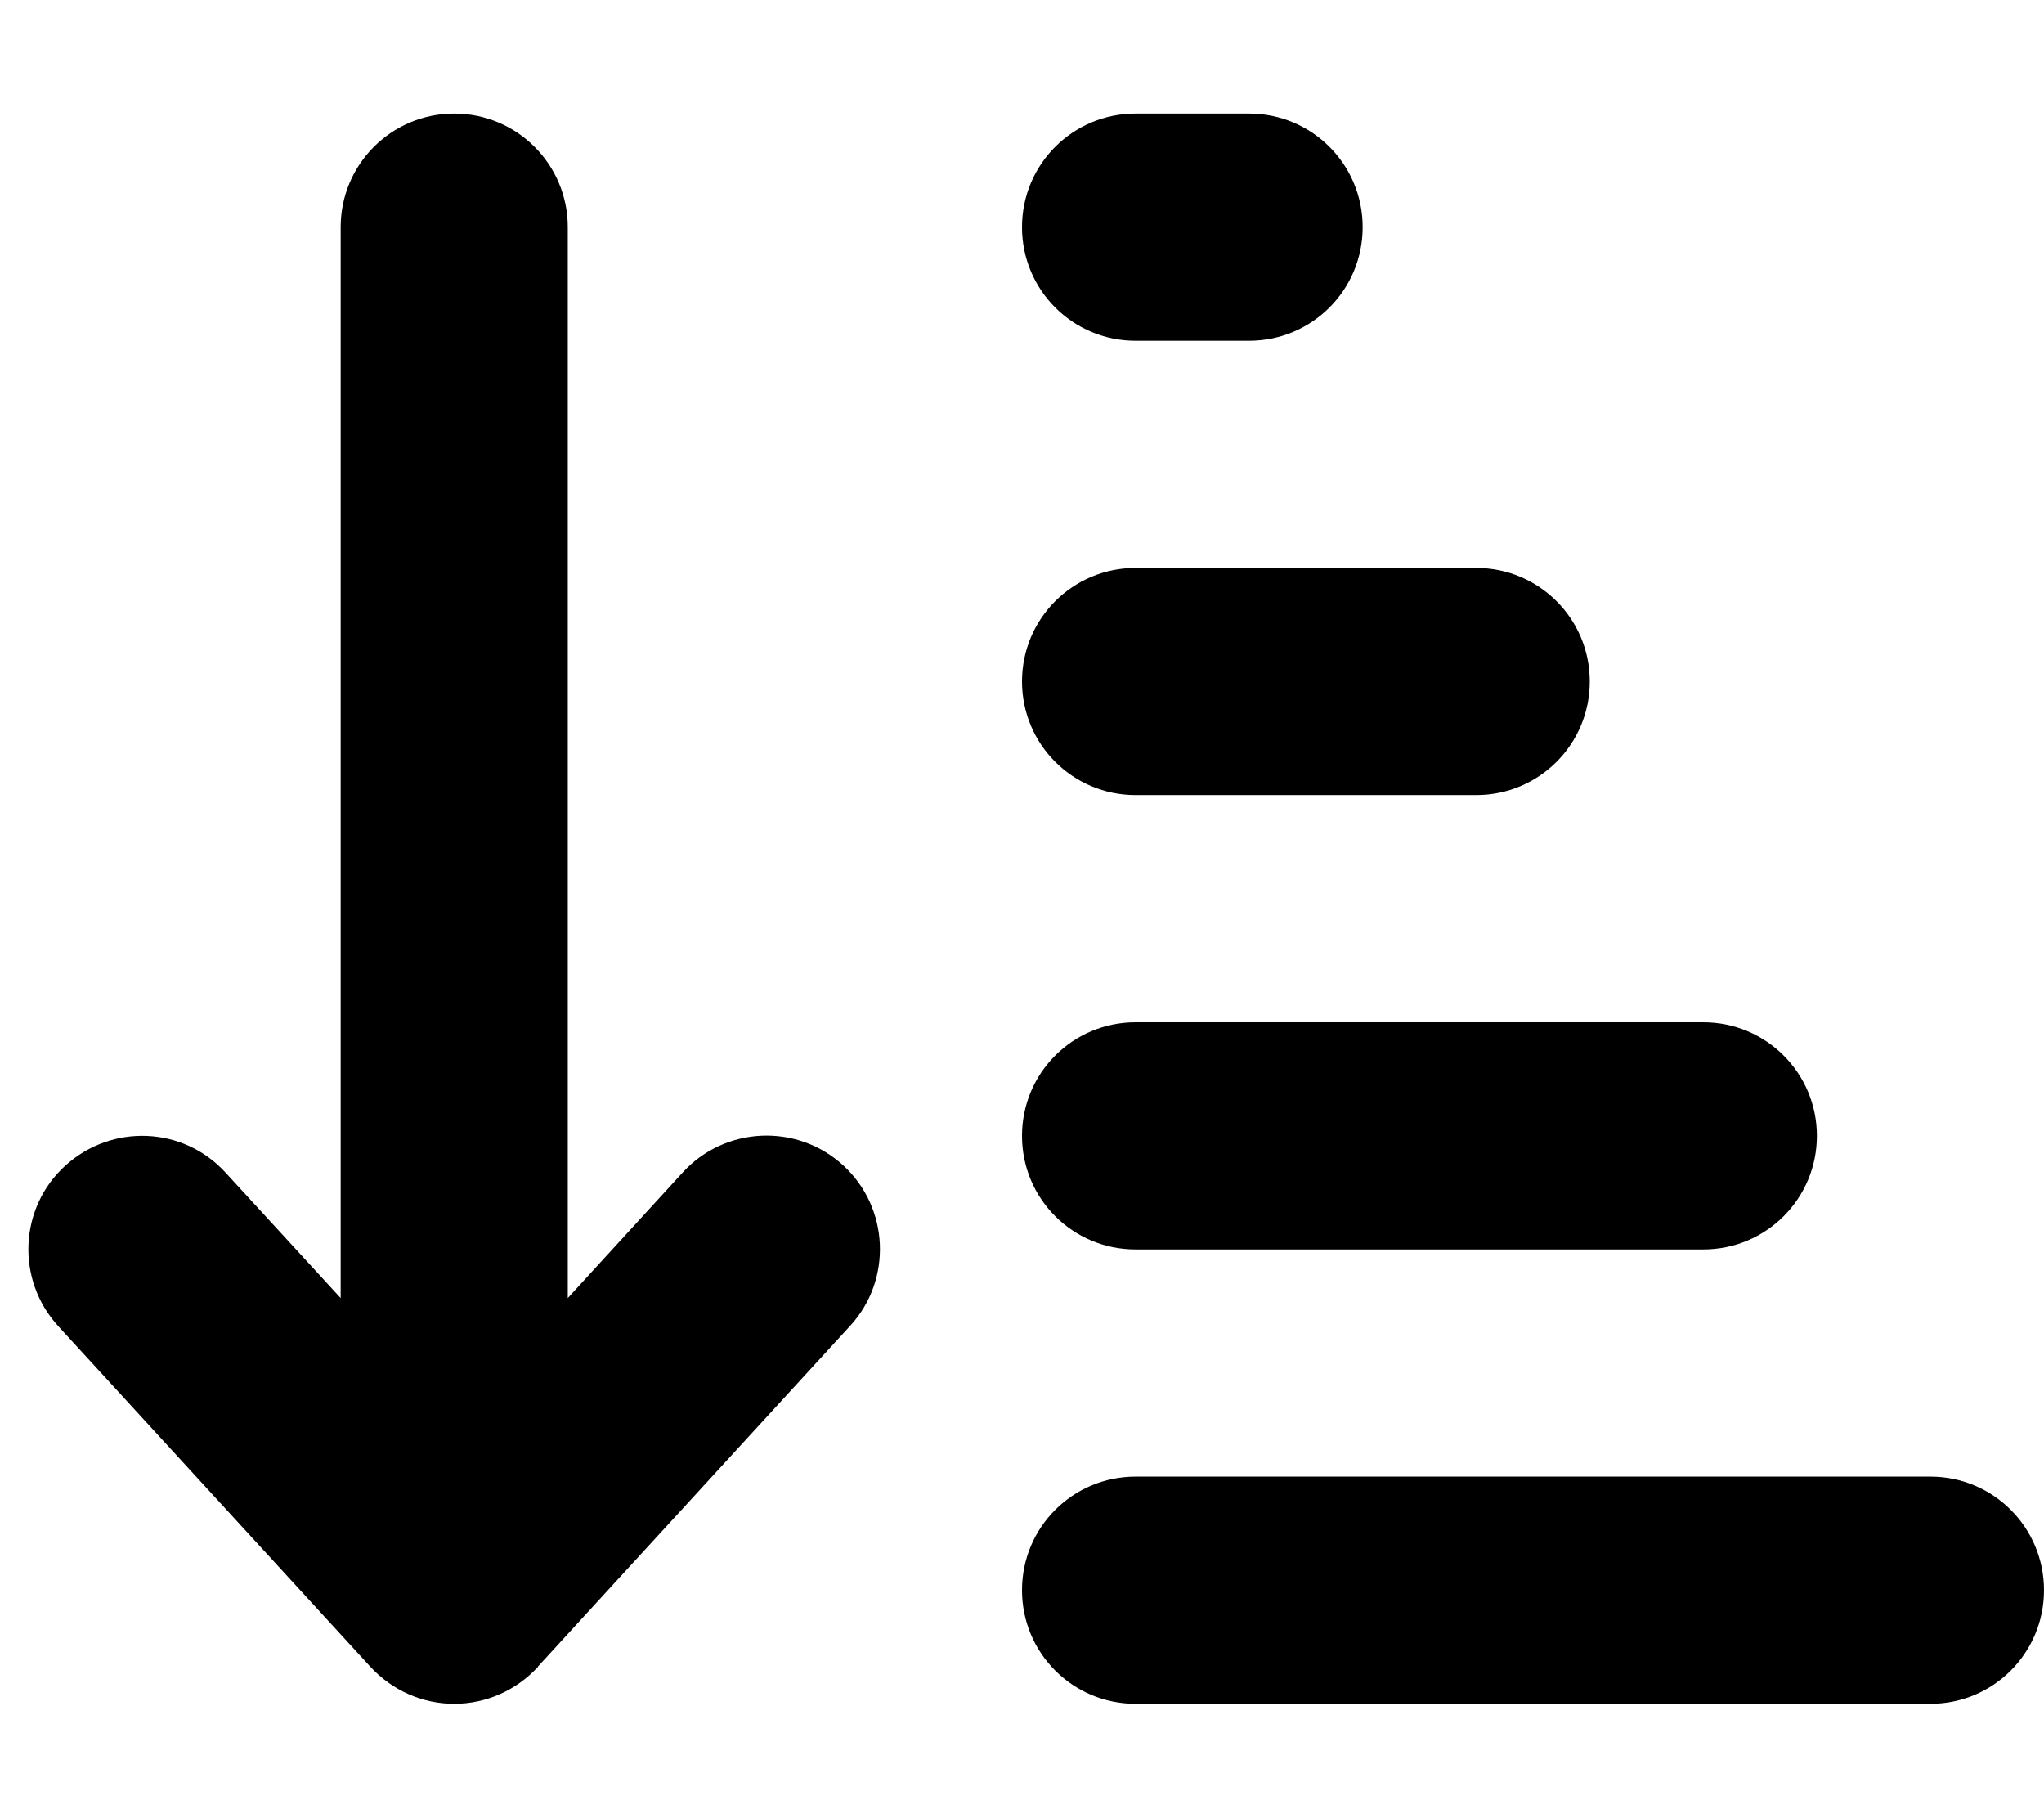
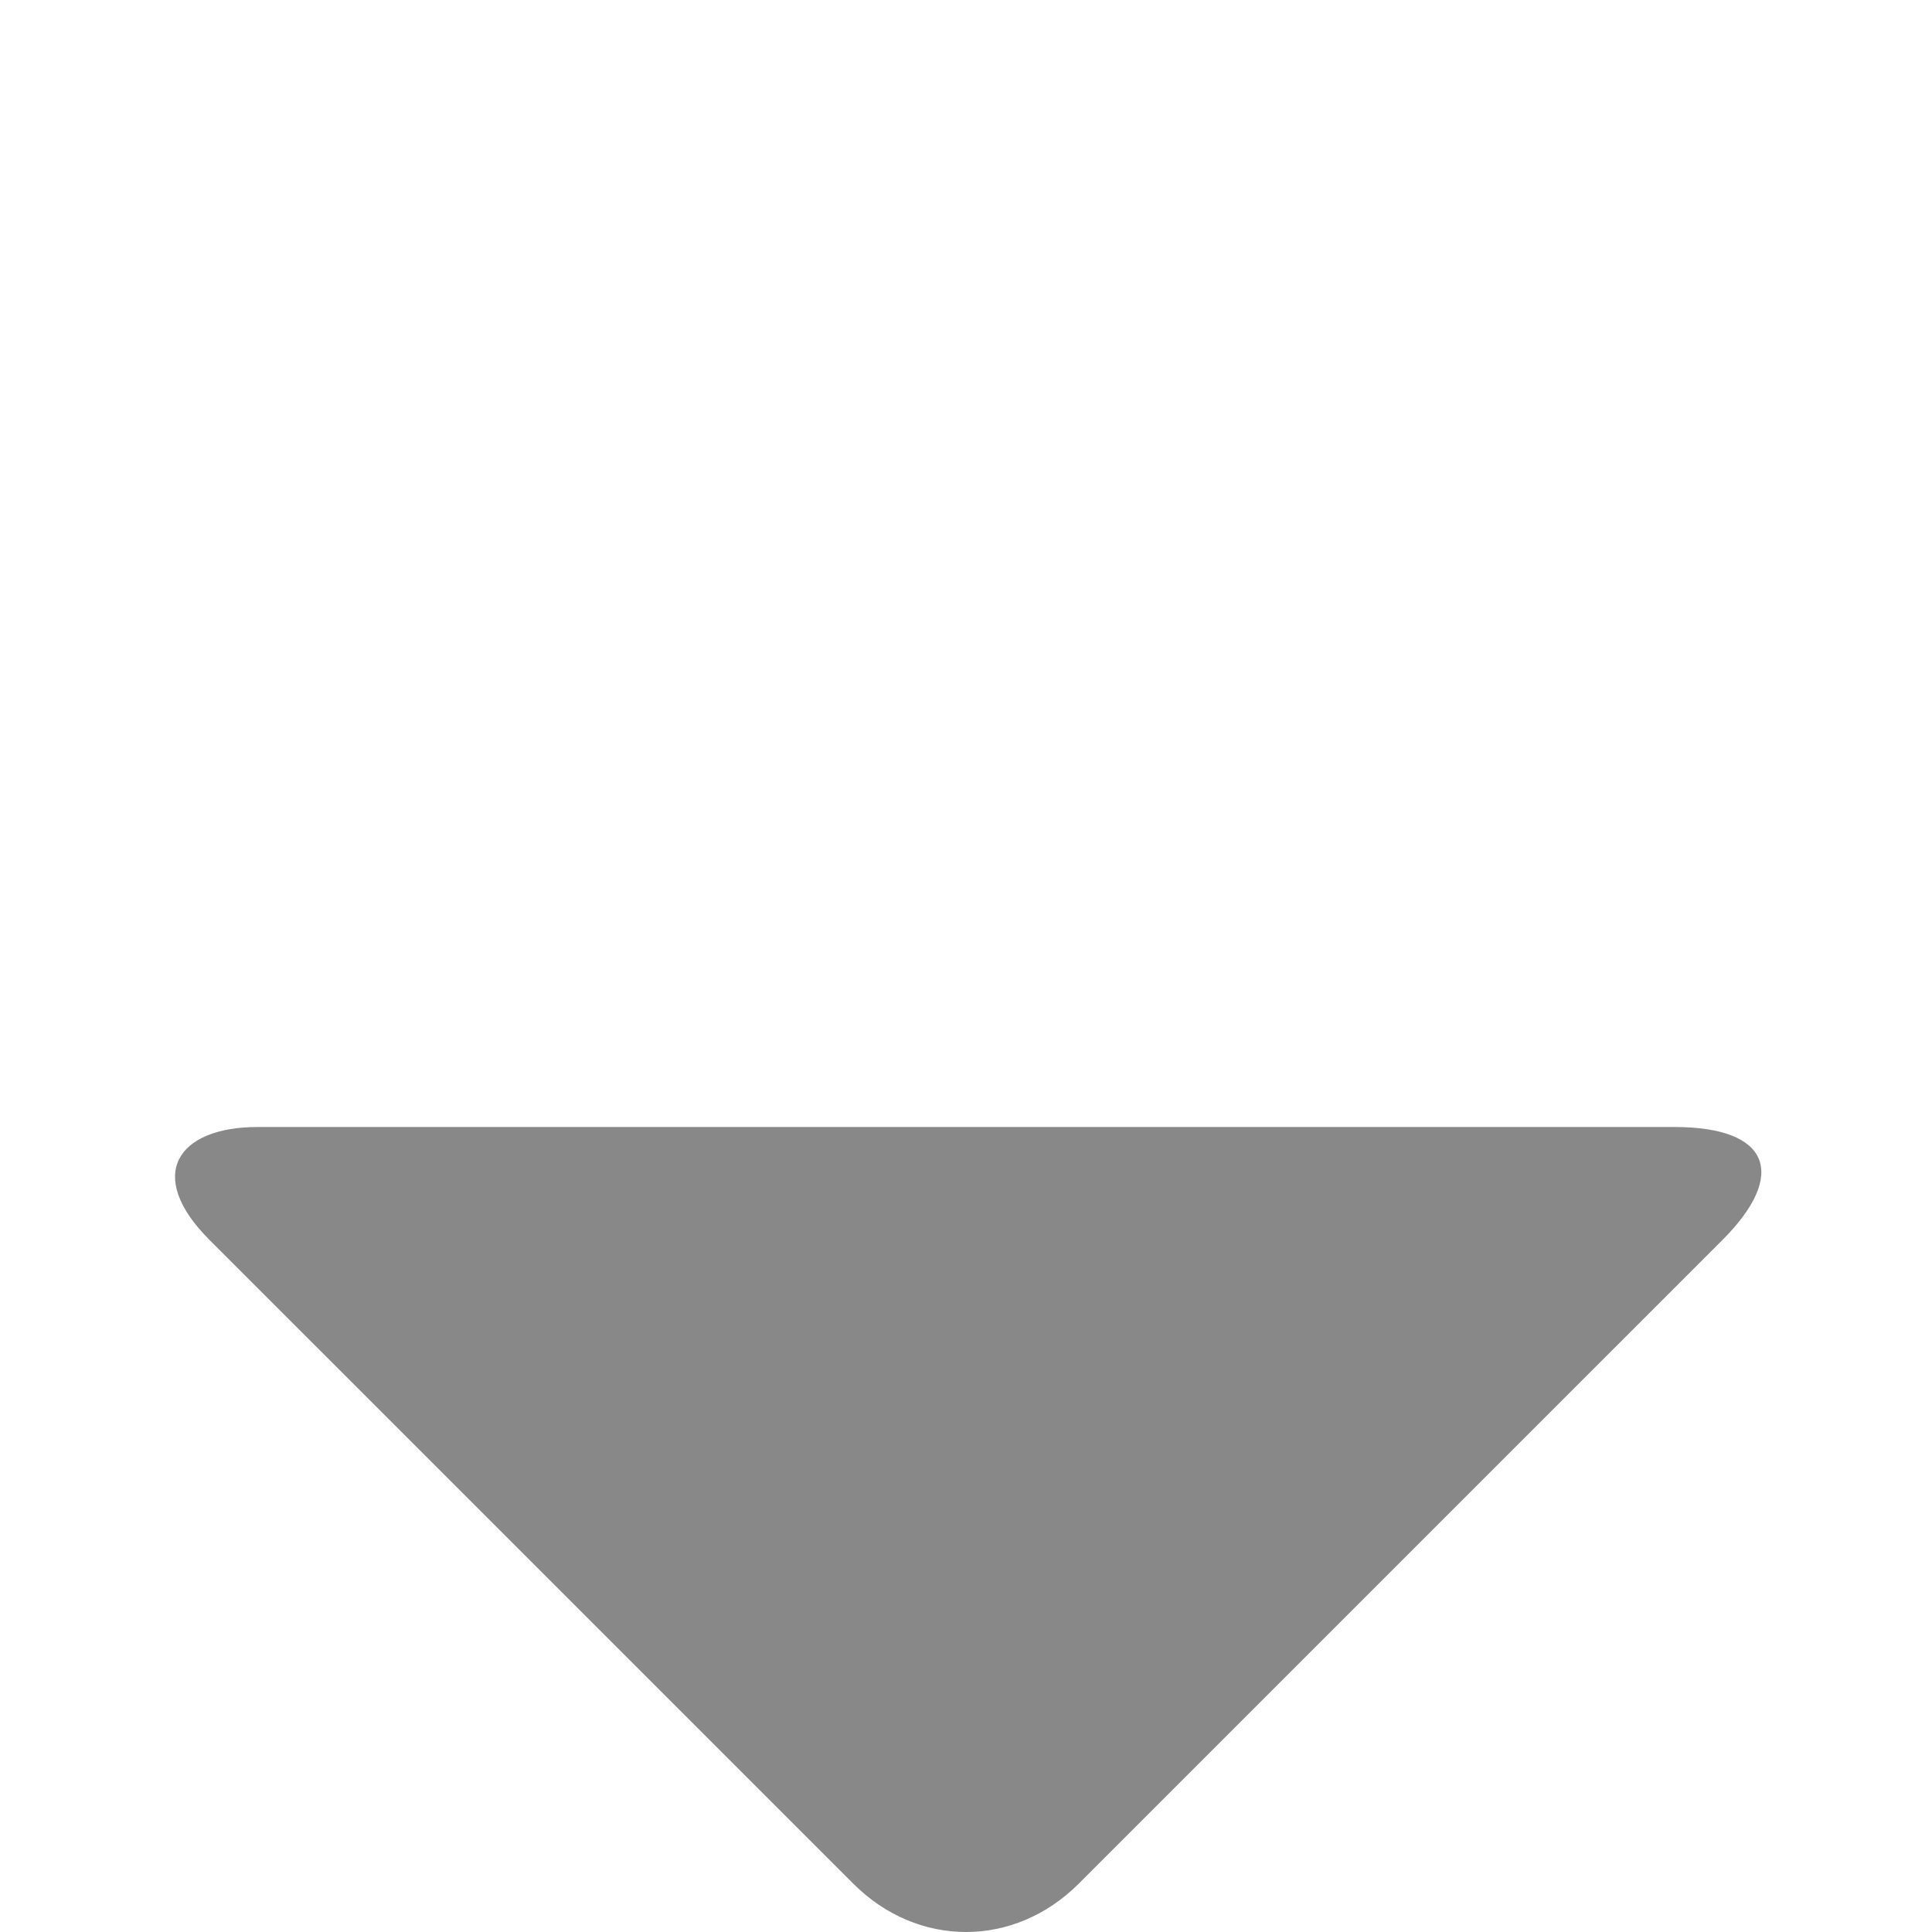
- <svg xmlns="http://www.w3.org/2000/svg" viewBox="0 0 576 512" preserveAspectRatio="xMinYMid meet">
-   <path d="M151.6 469.6C145.5 476.2 137 480 128 480s-17.5-3.8-23.6-10.4l-88-96c-11.9-13-11.1-33.3 2-45.2s33.3-11.1 45.2 2L96 365.7V64c0-17.7 14.3-32 32-32s32 14.3 32 32V365.7l32.4-35.4c11.9-13 32.2-13.9 45.2-2s13.9 32.2 2 45.2l-88 96zM320 32h32c17.7 0 32 14.3 32 32s-14.3 32-32 32H320c-17.7 0-32-14.3-32-32s14.3-32 32-32zm0 128h96c17.7 0 32 14.3 32 32s-14.3 32-32 32H320c-17.7 0-32-14.3-32-32s14.3-32 32-32zm0 128H480c17.7 0 32 14.3 32 32s-14.3 32-32 32H320c-17.7 0-32-14.3-32-32s14.3-32 32-32zm0 128H544c17.7 0 32 14.3 32 32s-14.3 32-32 32H320c-17.7 0-32-14.3-32-32s14.3-32 32-32z" />
+ <svg xmlns="http://www.w3.org/2000/svg" width="12" height="12" viewBox="-1.1 -7 12 12" preserveAspectRatio="xMinYMid meet" overflow="visible">
+   <path d="M.5 0C0 0-.2.3.2.7l4 4c.4.4 1 .4 1.4 0l4-4c.4-.4.3-.7-.3-.7H.5z" fill="#888" />
</svg>
